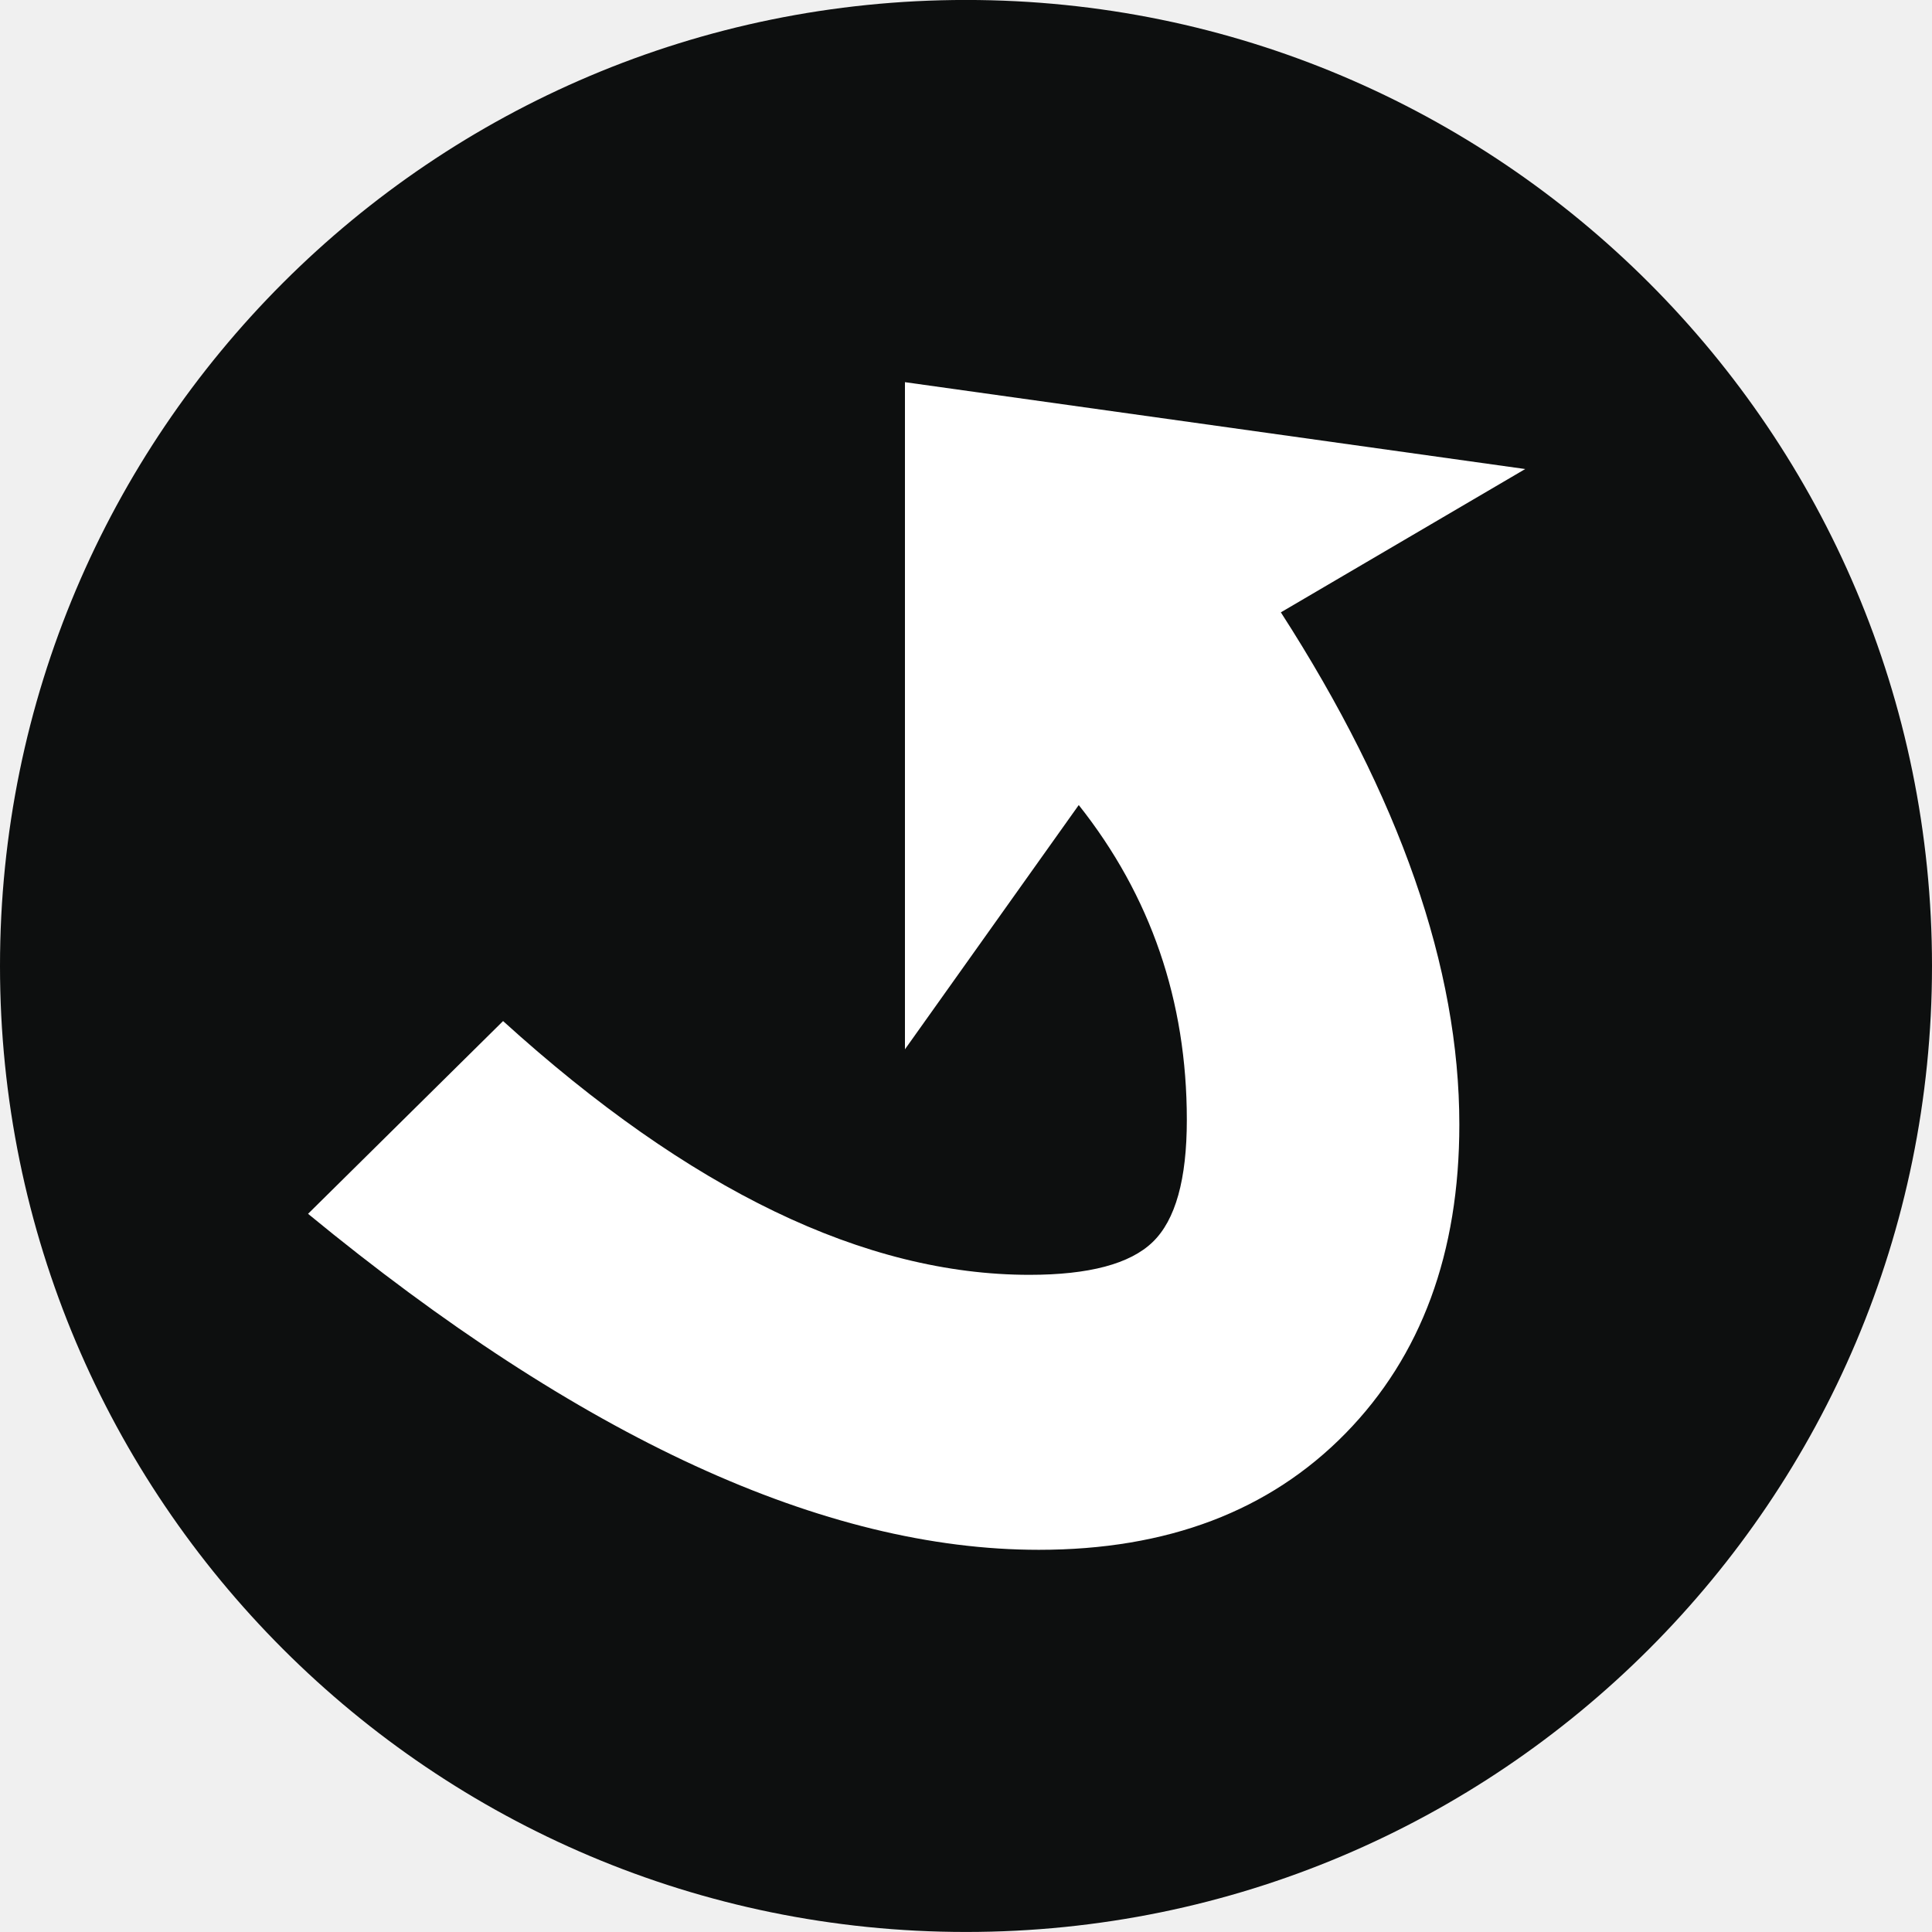
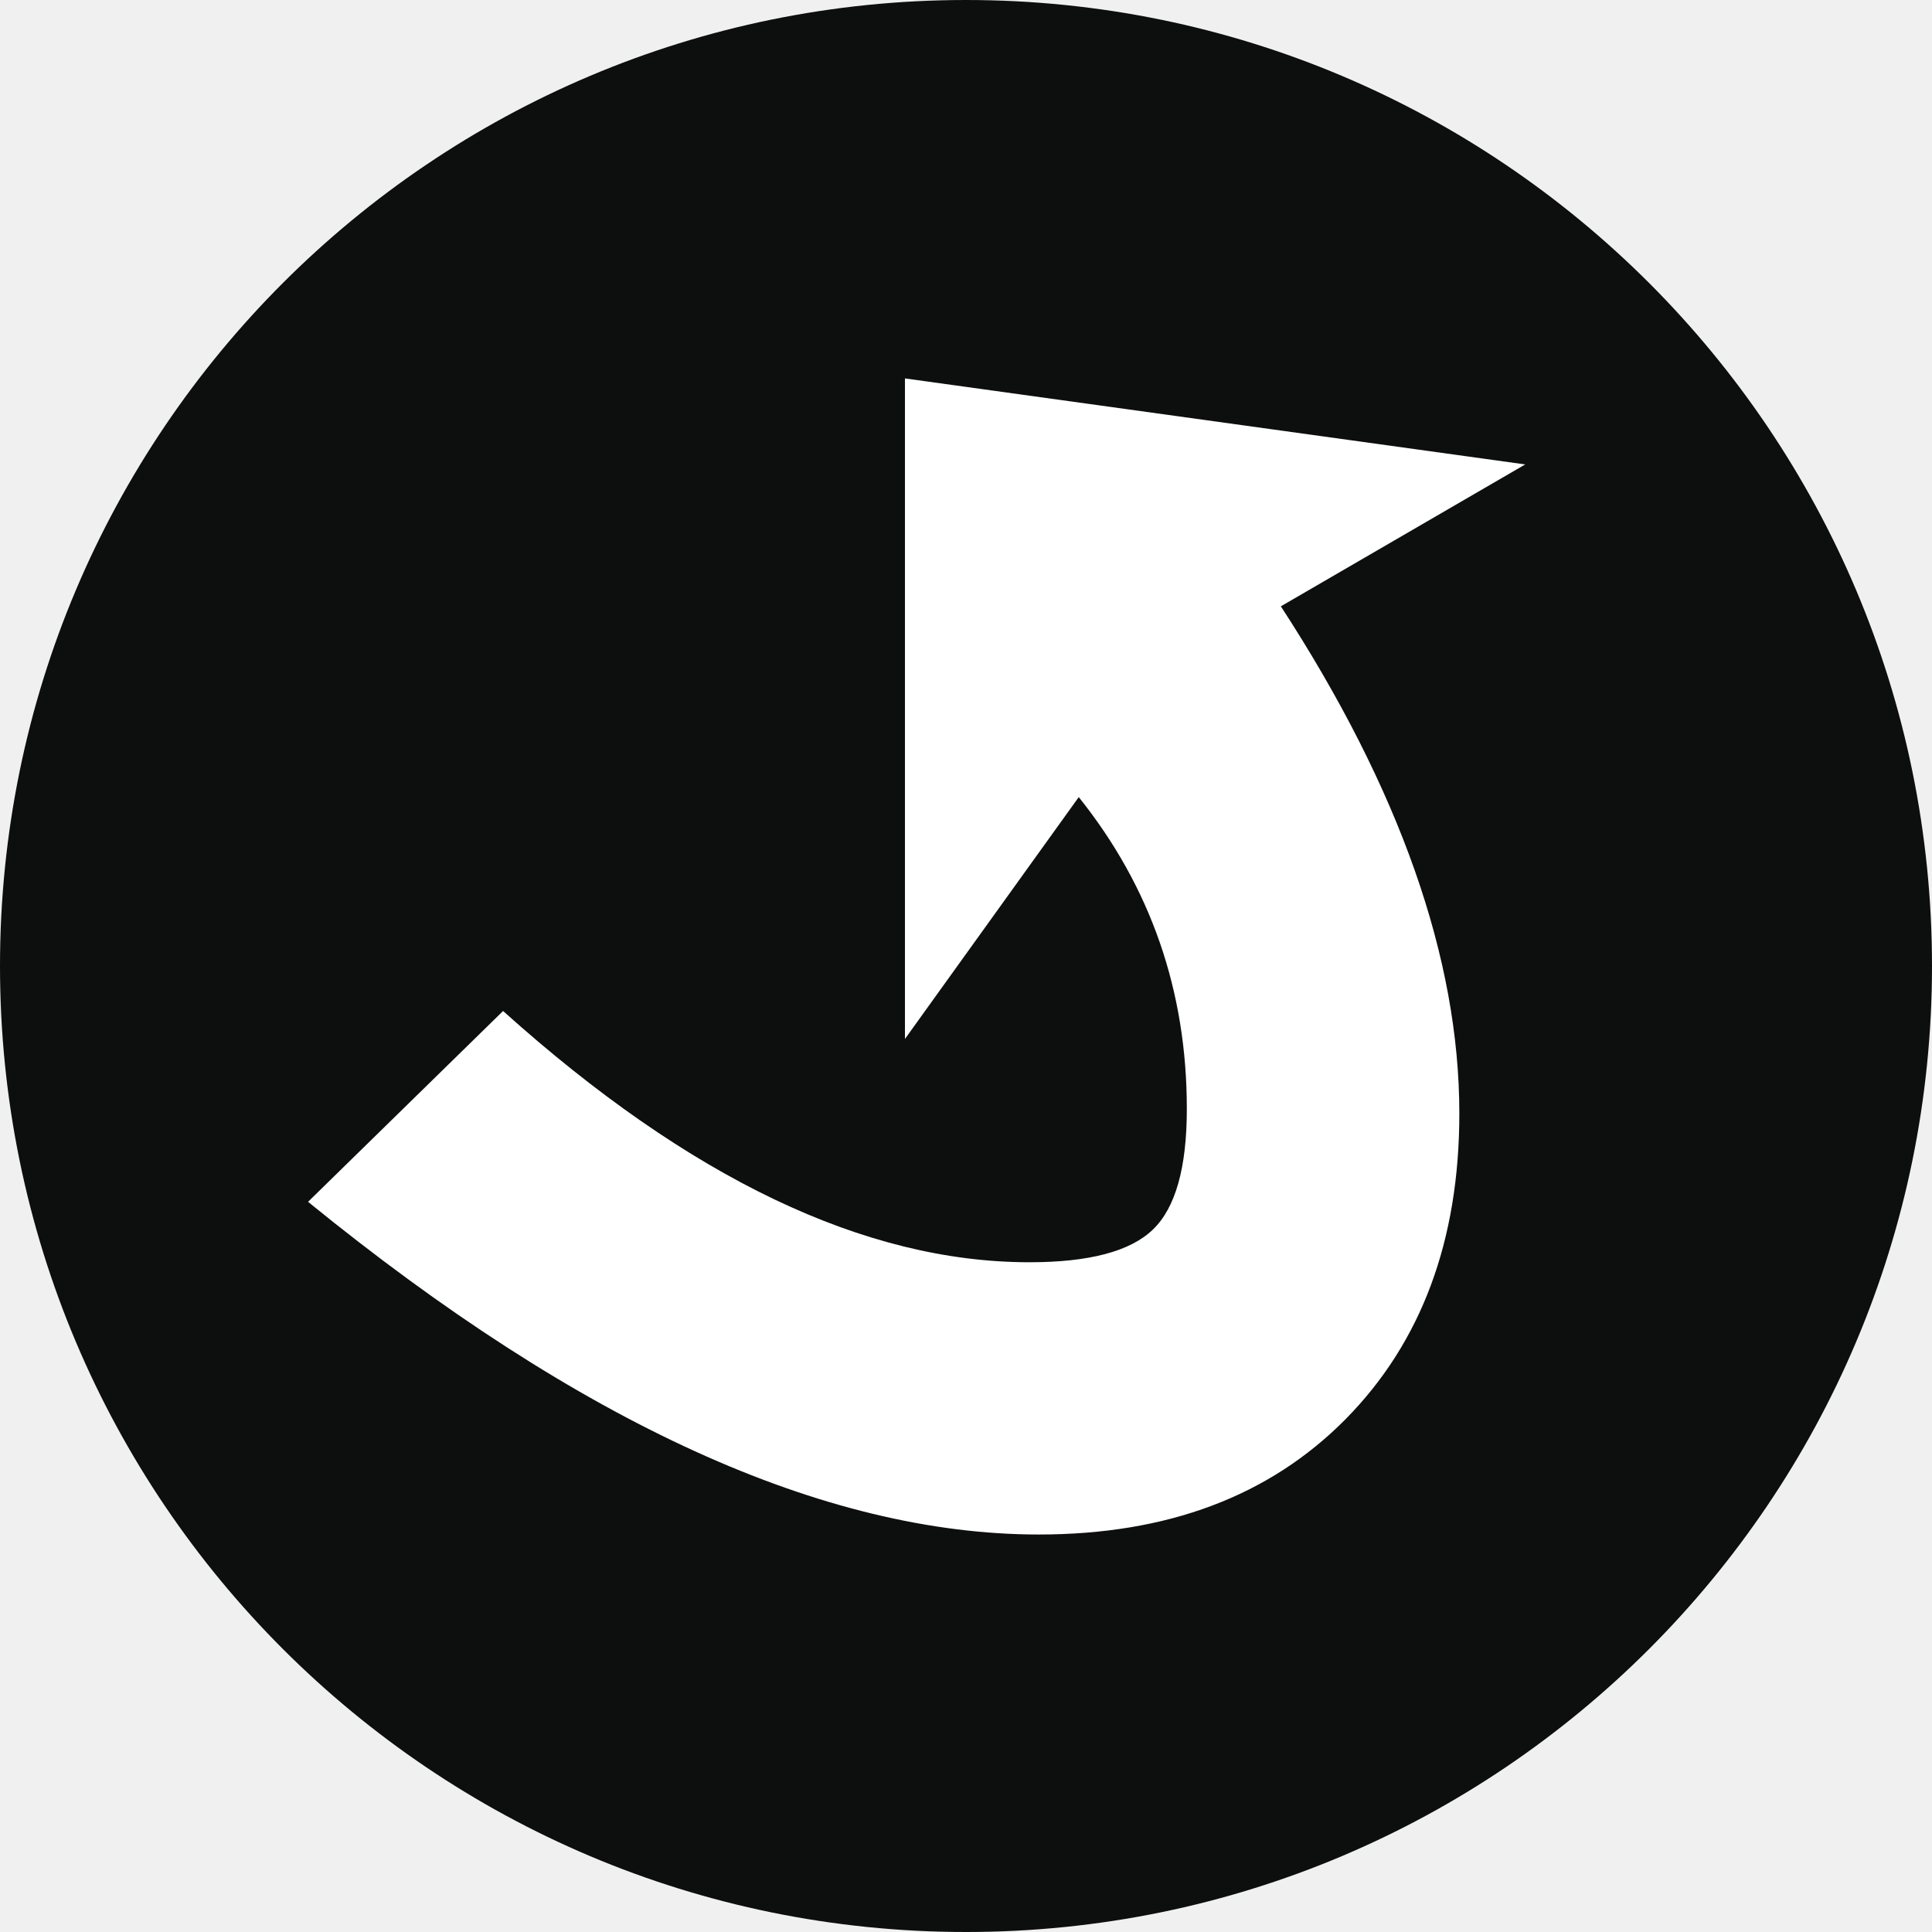
<svg xmlns="http://www.w3.org/2000/svg" viewBox="0 0 100 100">
-   <g transform="translate(0 -1)" fill="none">
-     <circle fill="#0D0F0F" cx="50" cy="50.998" r="50" />
-     <path d="M78.945 25.277l-12.648 7.418c6.16 9.566 9.238 18.406 9.238 26.512 0 6.648-1.969 11.977-5.895 15.988-3.938 4.018-9.219 6.023-15.871 6.023-11.113 0-23.719-5.797-37.824-17.391l10.094-9.977c9.656 8.76 18.73 13.135 27.246 13.135 3.078 0 5.207-.564 6.379-1.699 1.18-1.137 1.766-3.244 1.766-6.322 0-6.162-1.867-11.596-5.594-16.295l-8.996 12.643v-34.531l32.105 4.496z" fill="#fff" />
+   <g fill="none" fill-rule="evenodd">
+     <circle fill="#0D0F0F" cx="50" cy="50" r="50" />
+     <path d="m78.945 24.039-12.648 7.344c6.16 9.471 9.238 18.224 9.238 26.25 0 6.582-1.969 11.858-5.895 15.83-3.938 3.978-9.219 5.963-15.871 5.963-11.113 0-23.719-5.74-37.824-17.22l10.094-9.877c9.656 8.673 18.73 13.005 27.246 13.005 3.078 0 5.207-.559 6.379-1.683 1.18-1.125 1.766-3.211 1.766-6.259 0-6.1-1.867-11.481-5.594-16.134L46.84 53.776V19.587l32.105 4.452Z" fill="#FFF" />
  </g>
</svg>
